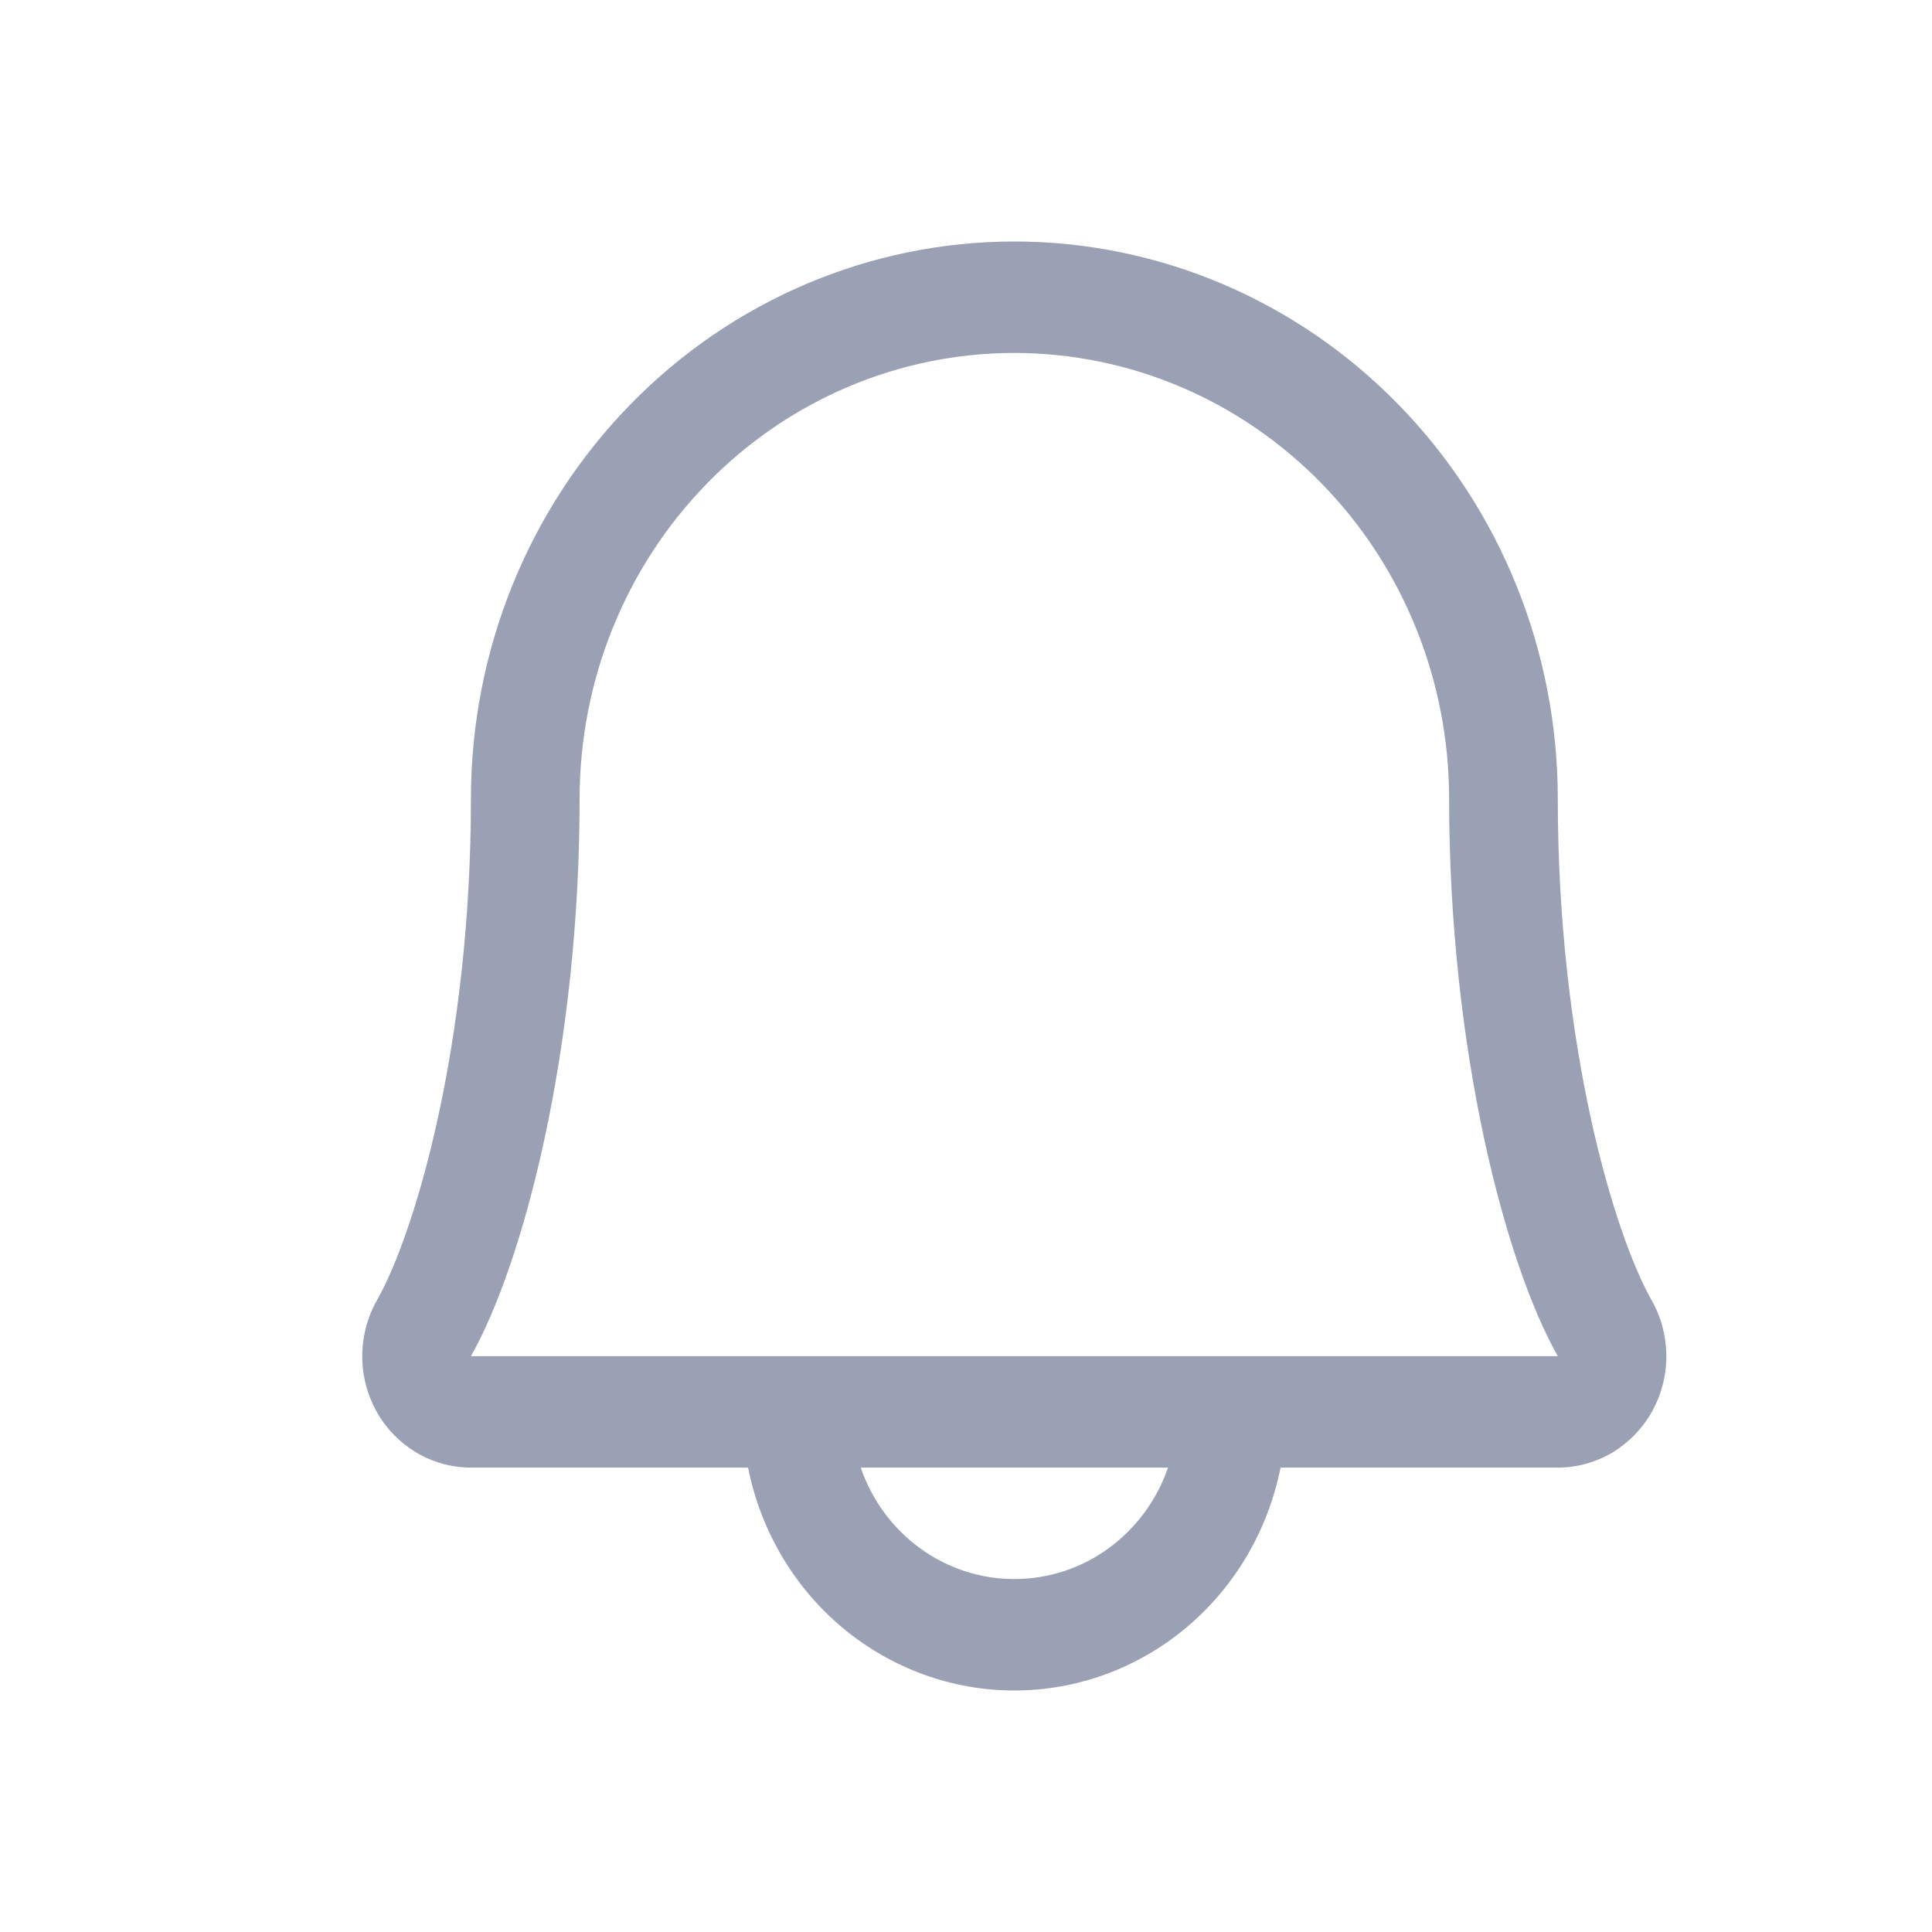
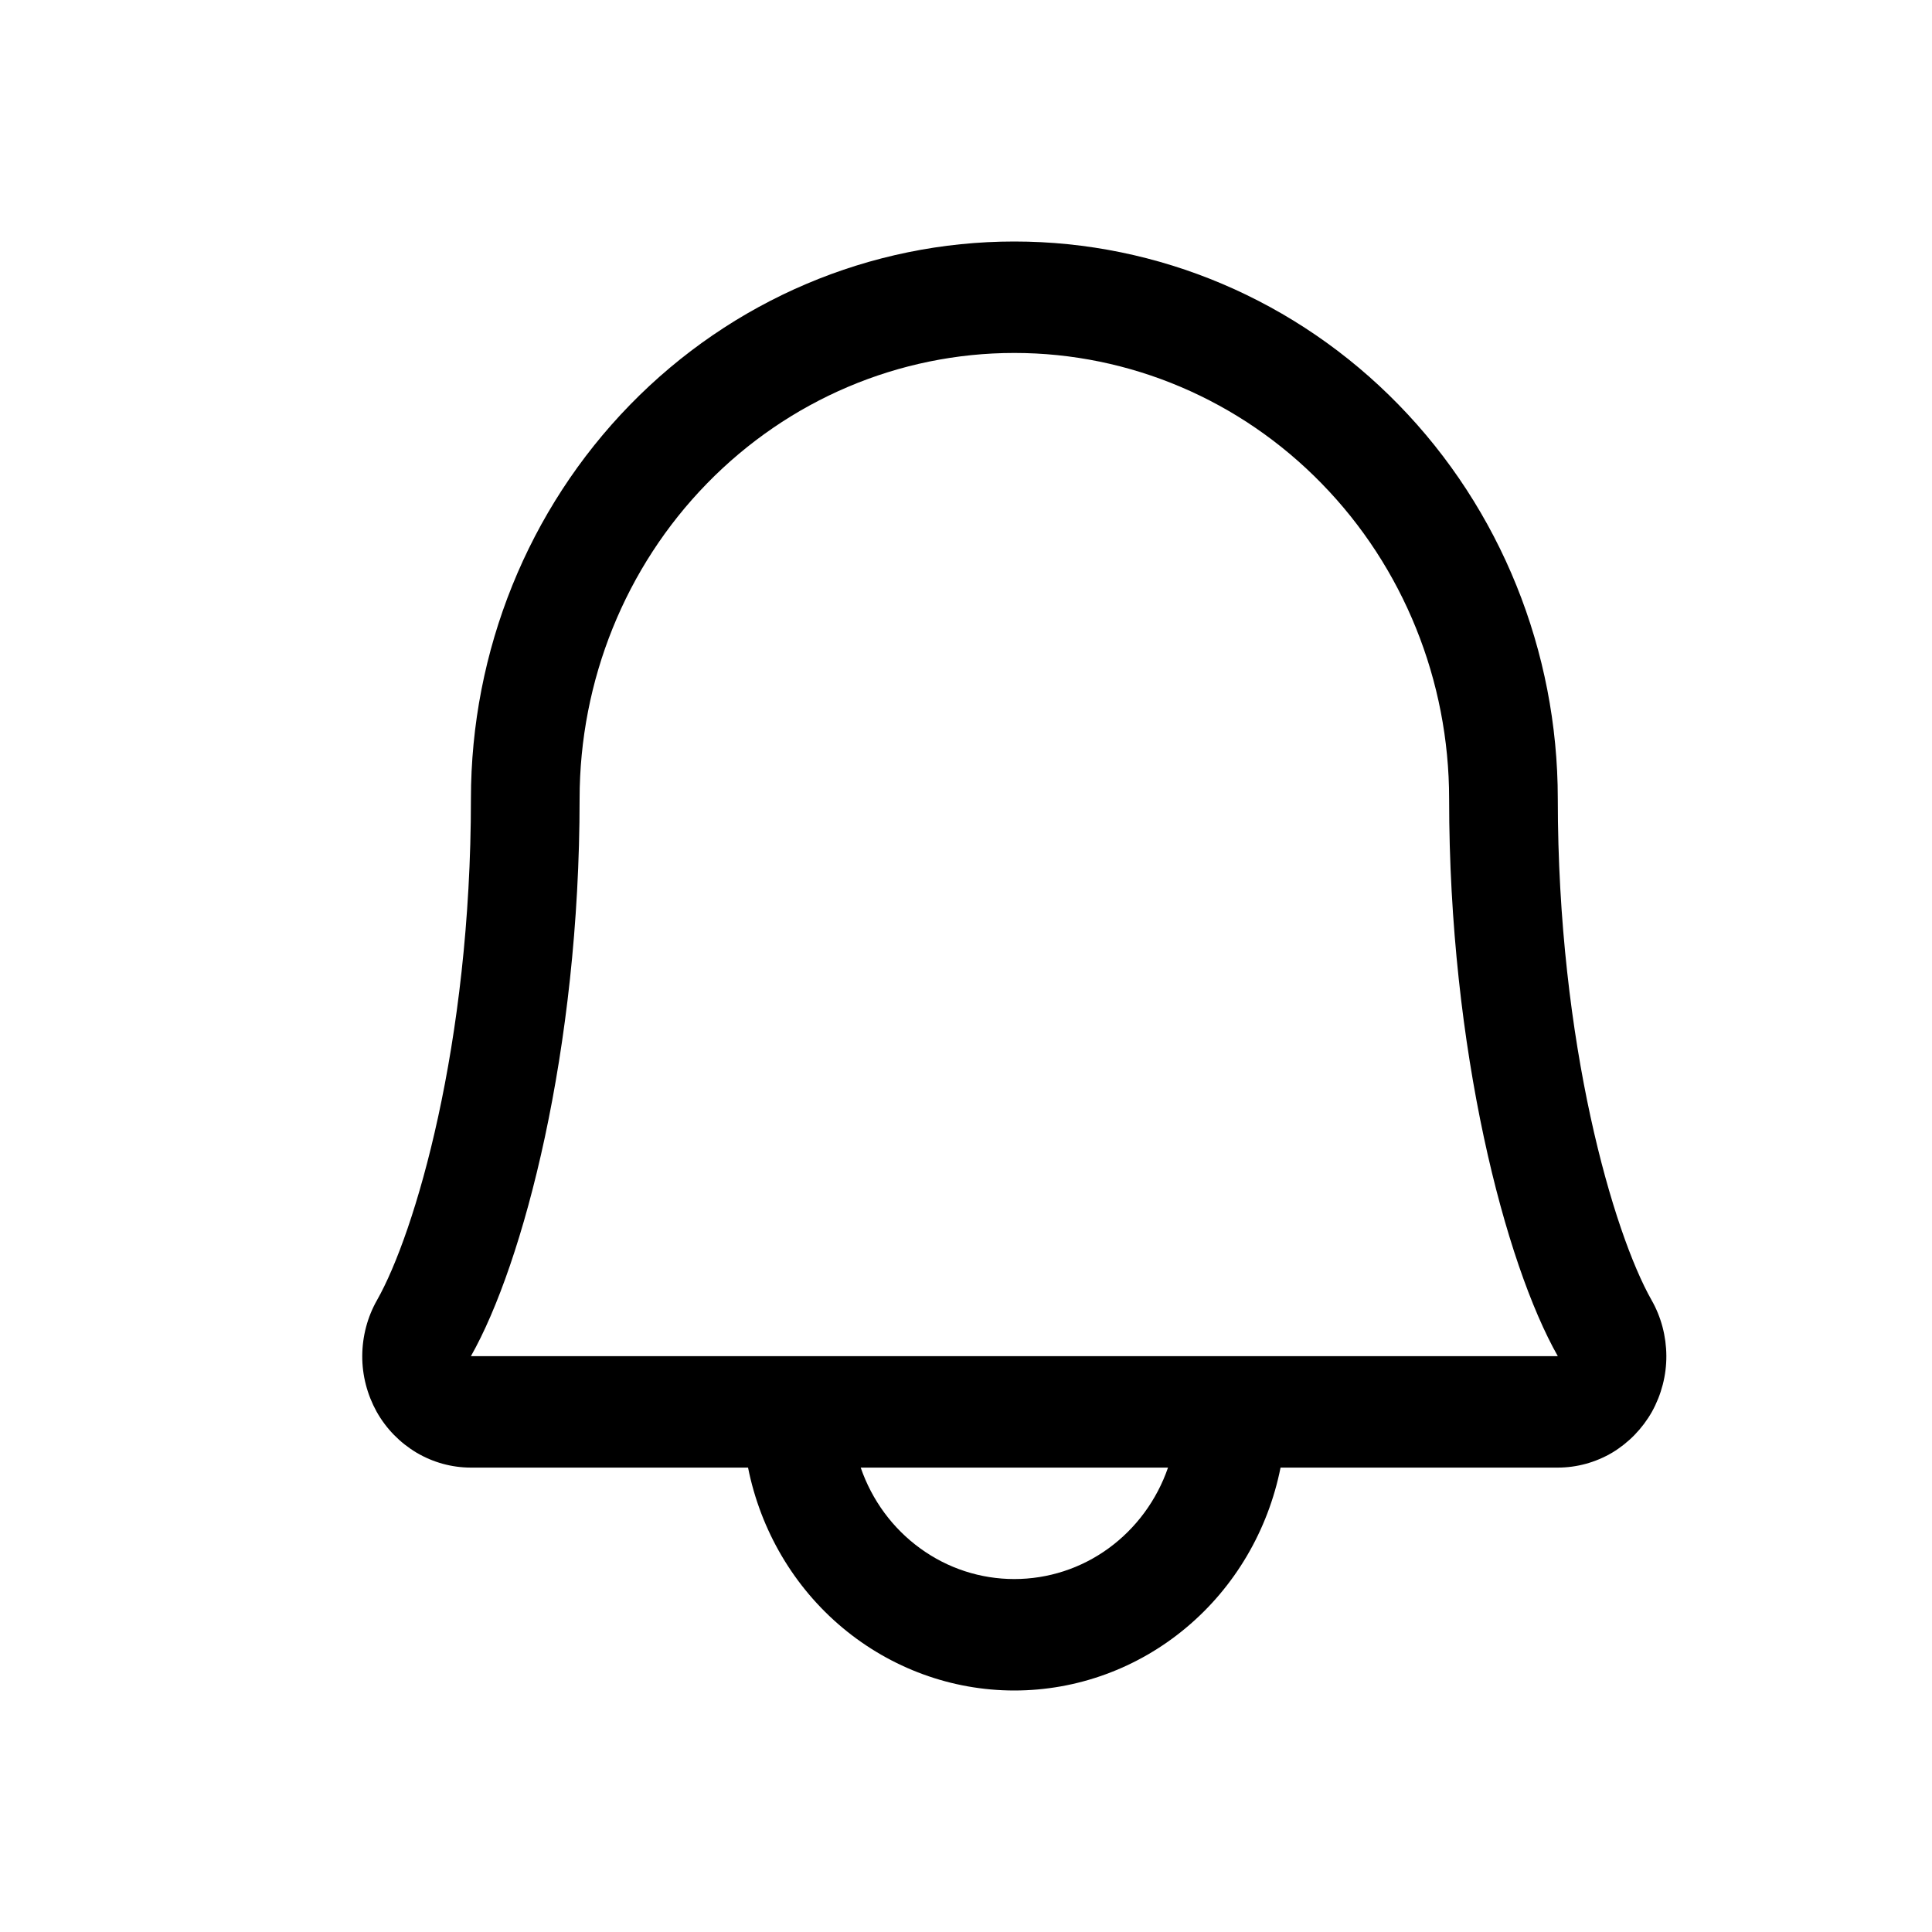
- <svg xmlns="http://www.w3.org/2000/svg" width="16" height="16" viewBox="0 0 16 16" fill="none">
-   <path d="M13.677 10.766C13.365 10.215 12.901 8.654 12.901 6.616C12.901 5.391 12.427 4.217 11.583 3.352C10.739 2.486 9.594 2 8.4 2C7.207 2 6.062 2.486 5.218 3.352C4.374 4.217 3.9 5.391 3.9 6.616C3.9 8.655 3.435 10.215 3.123 10.766C3.043 10.906 3.001 11.066 3 11.228C2.999 11.39 3.041 11.55 3.119 11.691C3.198 11.832 3.312 11.948 3.449 12.03C3.586 12.111 3.741 12.154 3.9 12.154H6.195C6.299 12.675 6.575 13.144 6.977 13.48C7.379 13.816 7.882 14 8.4 14C8.919 14 9.422 13.816 9.823 13.48C10.225 13.144 10.501 12.675 10.605 12.154H12.901C13.059 12.154 13.215 12.111 13.352 12.03C13.488 11.948 13.602 11.831 13.681 11.691C13.759 11.55 13.801 11.39 13.8 11.228C13.799 11.066 13.757 10.906 13.677 10.766ZM8.4 13.077C8.121 13.077 7.849 12.989 7.621 12.823C7.393 12.658 7.221 12.424 7.128 12.154H9.673C9.58 12.424 9.407 12.658 9.18 12.823C8.952 12.989 8.679 13.077 8.4 13.077ZM3.9 11.231C4.333 10.467 4.8 8.697 4.8 6.616C4.8 5.636 5.179 4.697 5.854 4.005C6.529 3.312 7.445 2.923 8.4 2.923C9.355 2.923 10.271 3.312 10.946 4.005C11.622 4.697 12.001 5.636 12.001 6.616C12.001 8.695 12.467 10.466 12.901 11.231H3.9Z" fill="#9BA1B4" />
+ <svg xmlns="http://www.w3.org/2000/svg" width="16" height="16" viewBox="0 0 16 16">
+   <path d="M13.677 10.766C13.365 10.215 12.901 8.654 12.901 6.616C12.901 5.391 12.427 4.217 11.583 3.352C10.739 2.486 9.594 2 8.4 2C7.207 2 6.062 2.486 5.218 3.352C4.374 4.217 3.9 5.391 3.9 6.616C3.9 8.655 3.435 10.215 3.123 10.766C3.043 10.906 3.001 11.066 3 11.228C2.999 11.39 3.041 11.55 3.119 11.691C3.198 11.832 3.312 11.948 3.449 12.03C3.586 12.111 3.741 12.154 3.9 12.154H6.195C6.299 12.675 6.575 13.144 6.977 13.48C7.379 13.816 7.882 14 8.4 14C8.919 14 9.422 13.816 9.823 13.48C10.225 13.144 10.501 12.675 10.605 12.154H12.901C13.059 12.154 13.215 12.111 13.352 12.03C13.488 11.948 13.602 11.831 13.681 11.691C13.759 11.55 13.801 11.39 13.8 11.228C13.799 11.066 13.757 10.906 13.677 10.766ZM8.4 13.077C8.121 13.077 7.849 12.989 7.621 12.823C7.393 12.658 7.221 12.424 7.128 12.154H9.673C9.58 12.424 9.407 12.658 9.18 12.823C8.952 12.989 8.679 13.077 8.4 13.077ZM3.9 11.231C4.333 10.467 4.8 8.697 4.8 6.616C4.8 5.636 5.179 4.697 5.854 4.005C6.529 3.312 7.445 2.923 8.4 2.923C9.355 2.923 10.271 3.312 10.946 4.005C11.622 4.697 12.001 5.636 12.001 6.616C12.001 8.695 12.467 10.466 12.901 11.231H3.9Z" />
</svg>
